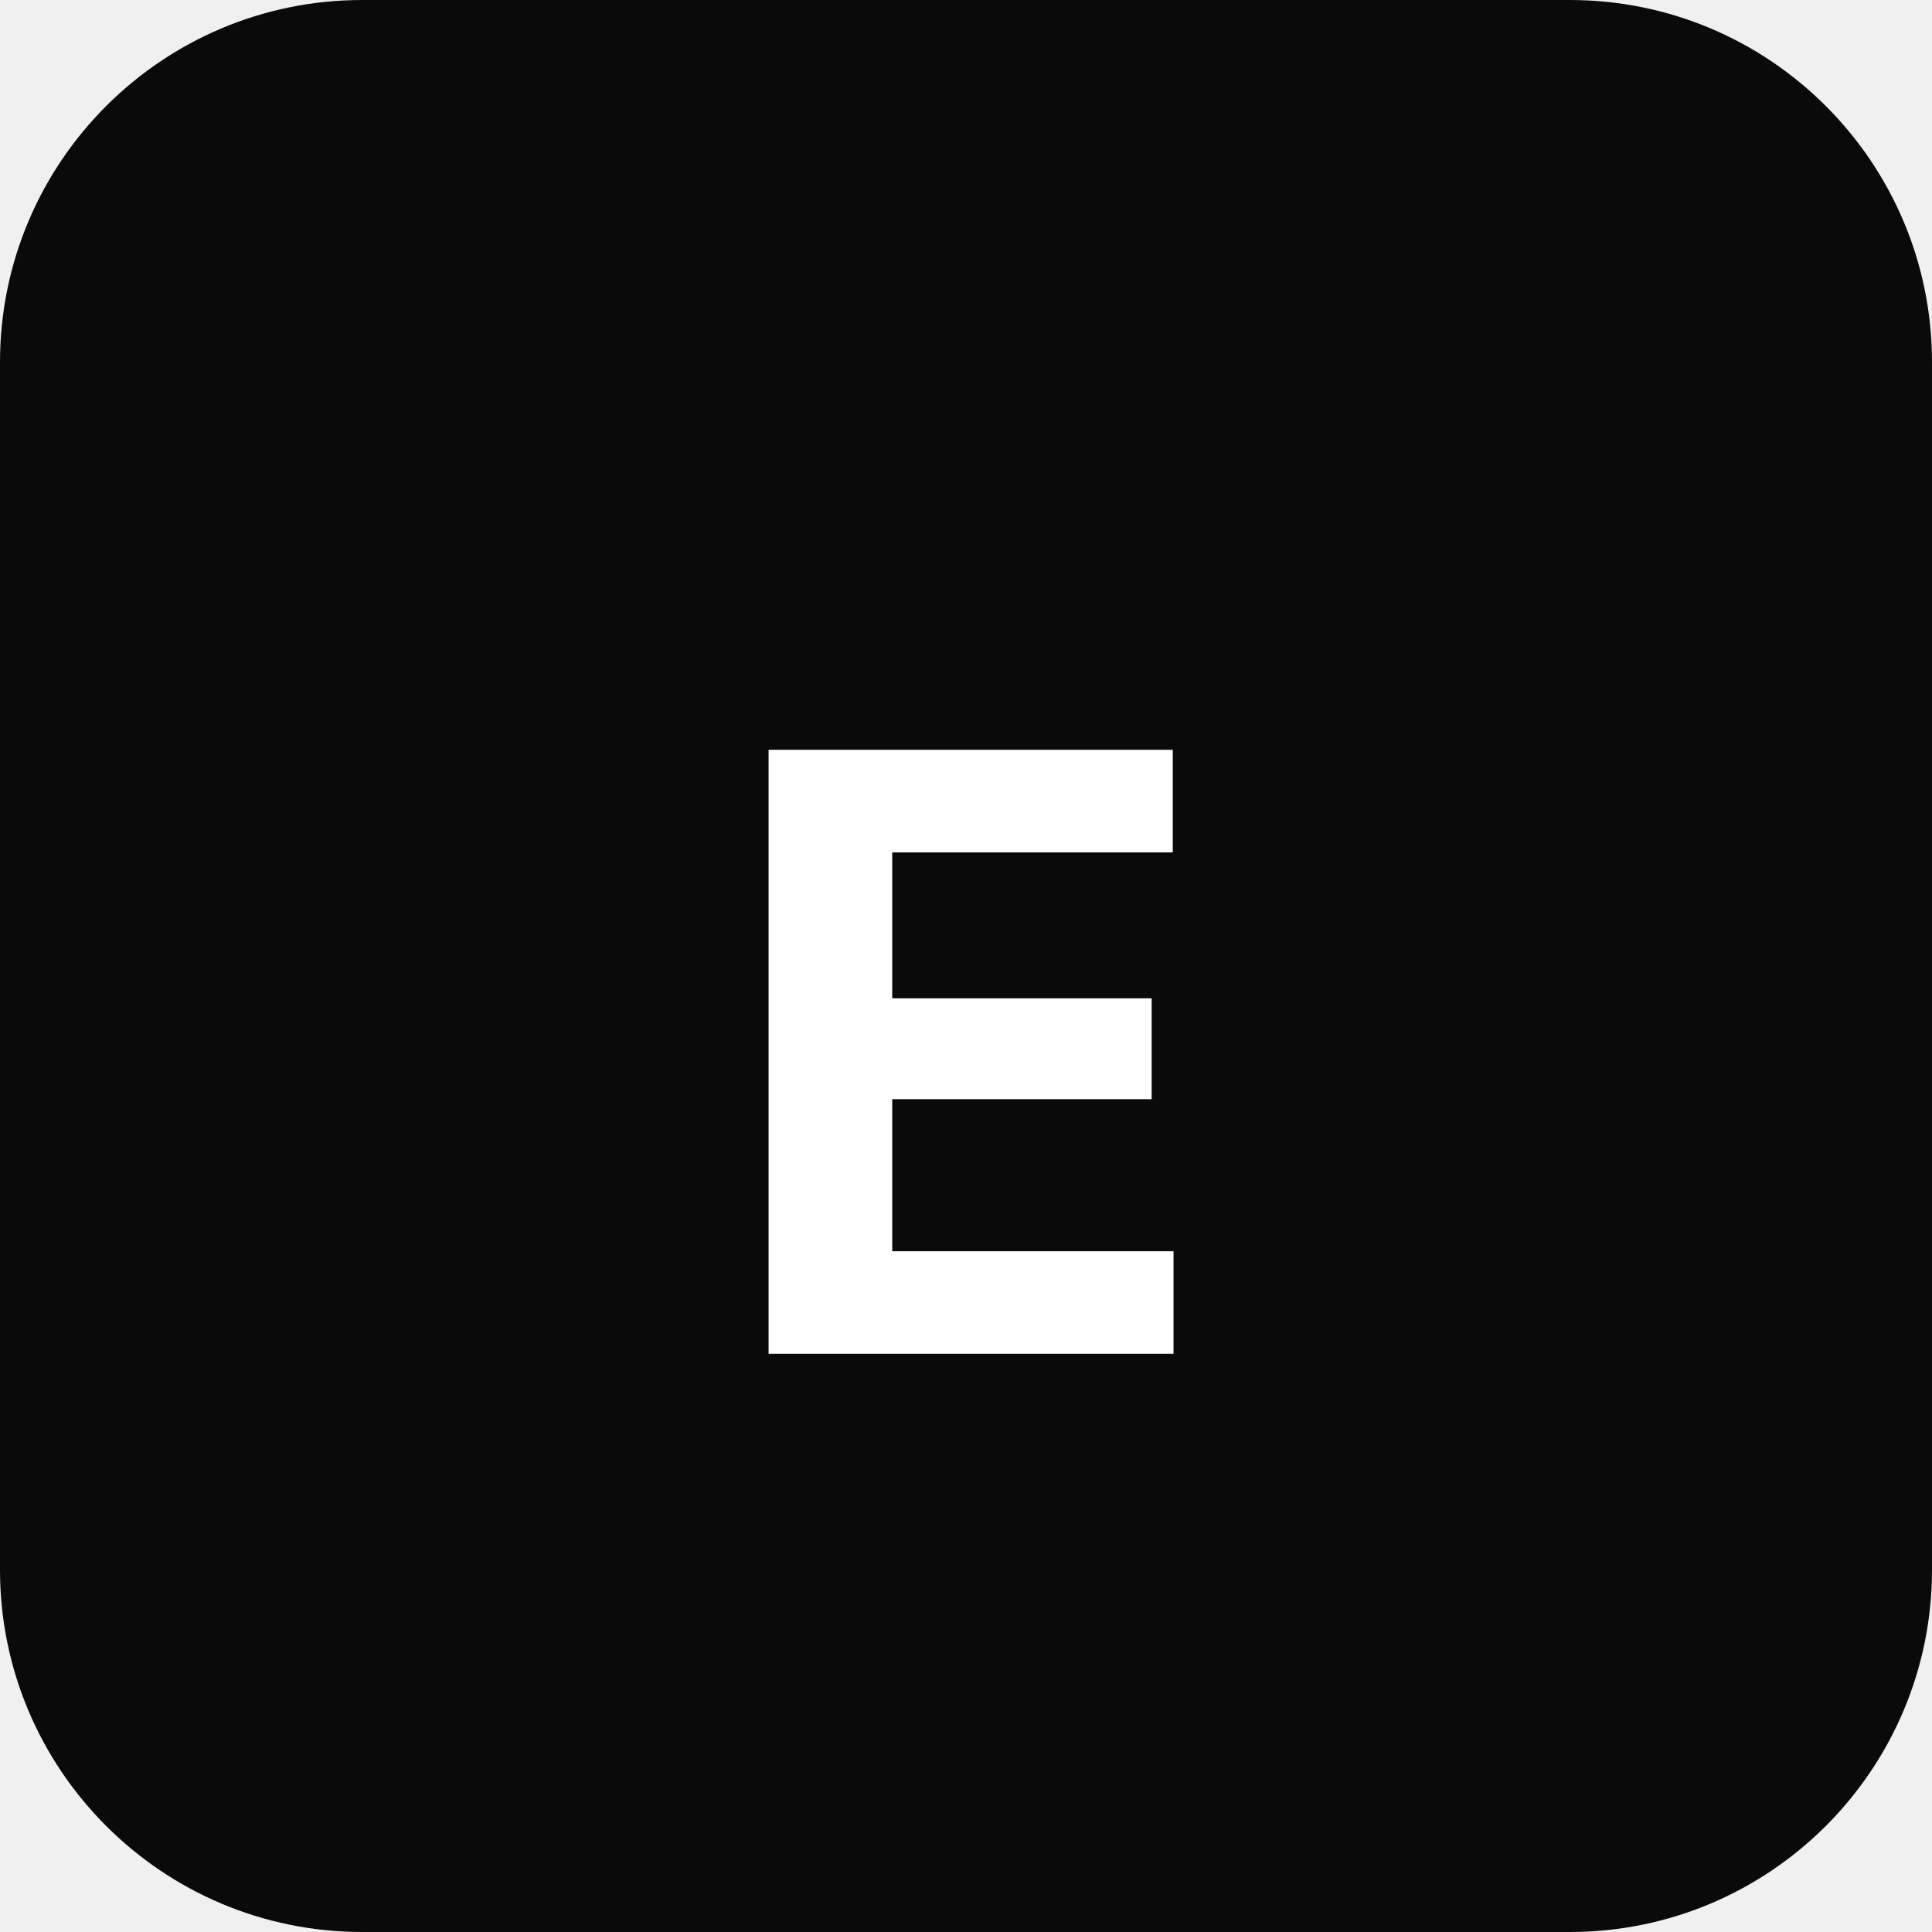
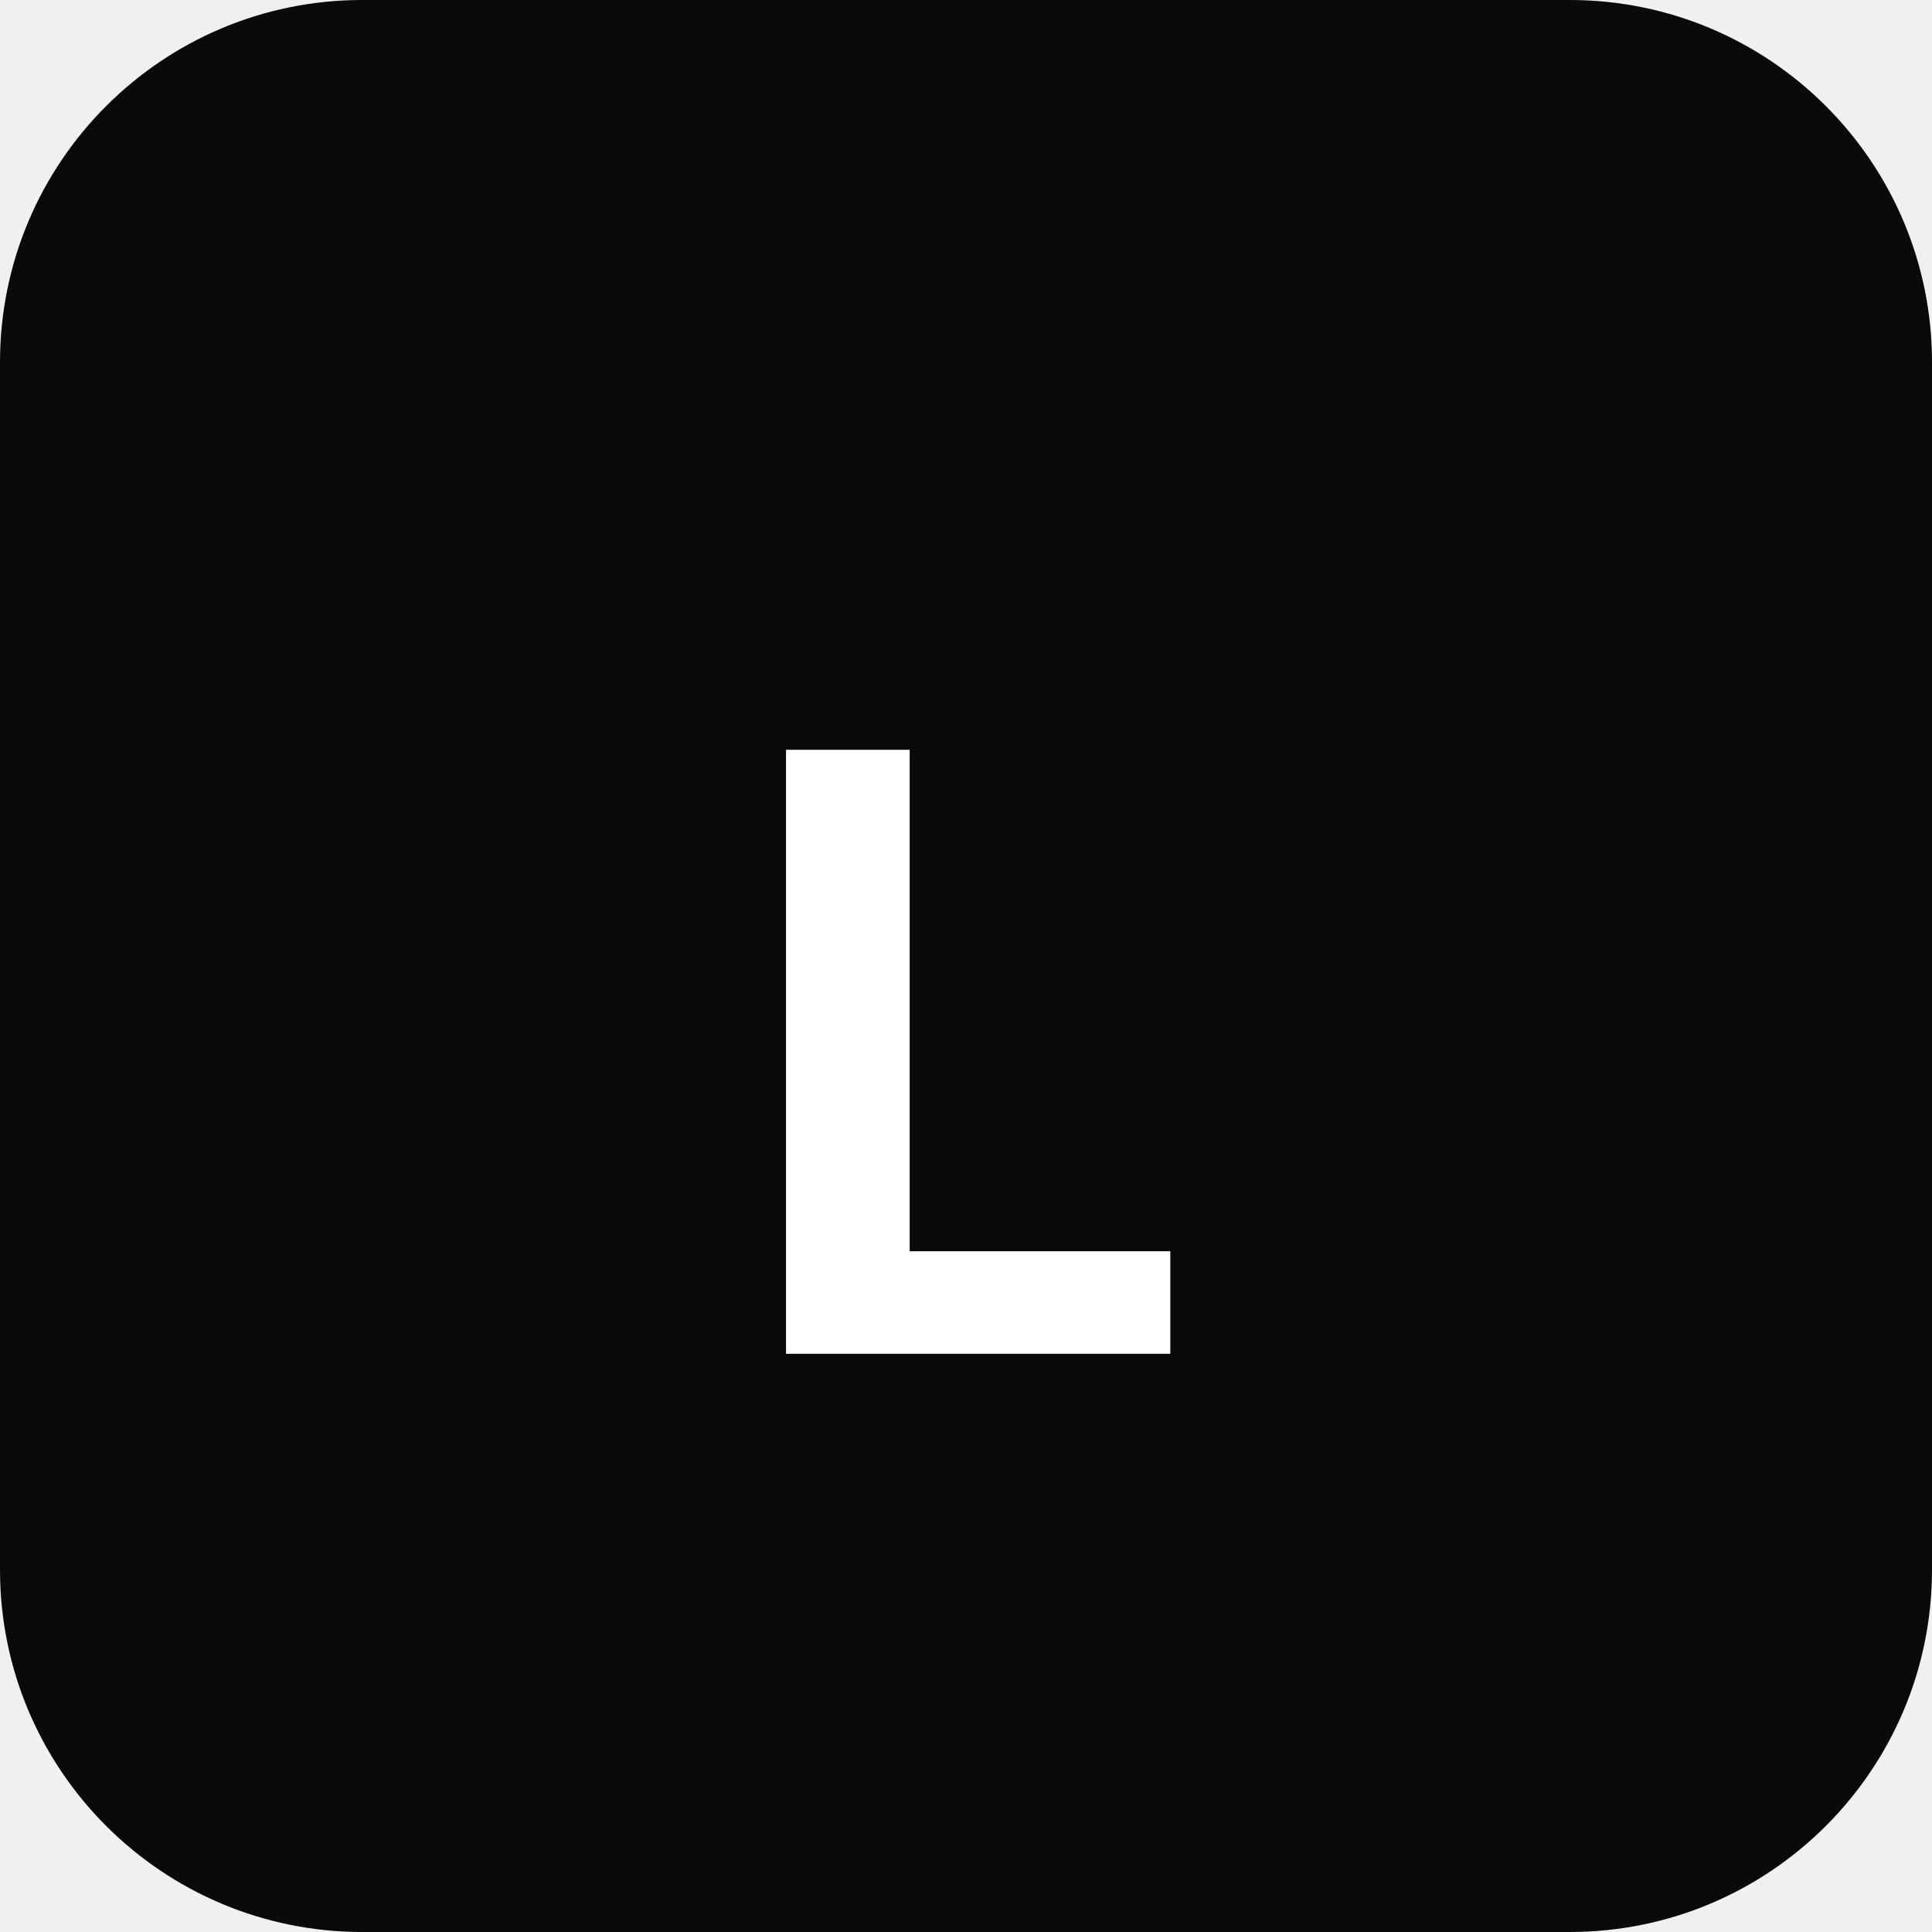
- <svg xmlns="http://www.w3.org/2000/svg" width="512" height="512" viewBox="0 0 512 512" role="img" aria-label="Entry icon">
+ <svg xmlns="http://www.w3.org/2000/svg" width="512" height="512" viewBox="0 0 512 512" role="img" aria-label="Logr icon">
  <rect width="512" height="512" rx="96" fill="#0a0a0a" />
  <text x="50%" y="54%" fill="#ffffff" font-size="220" font-family="Inter, system-ui, -apple-system, sans-serif" font-weight="700" text-anchor="middle" dominant-baseline="middle">
-     E
+     L
  </text>
</svg>
